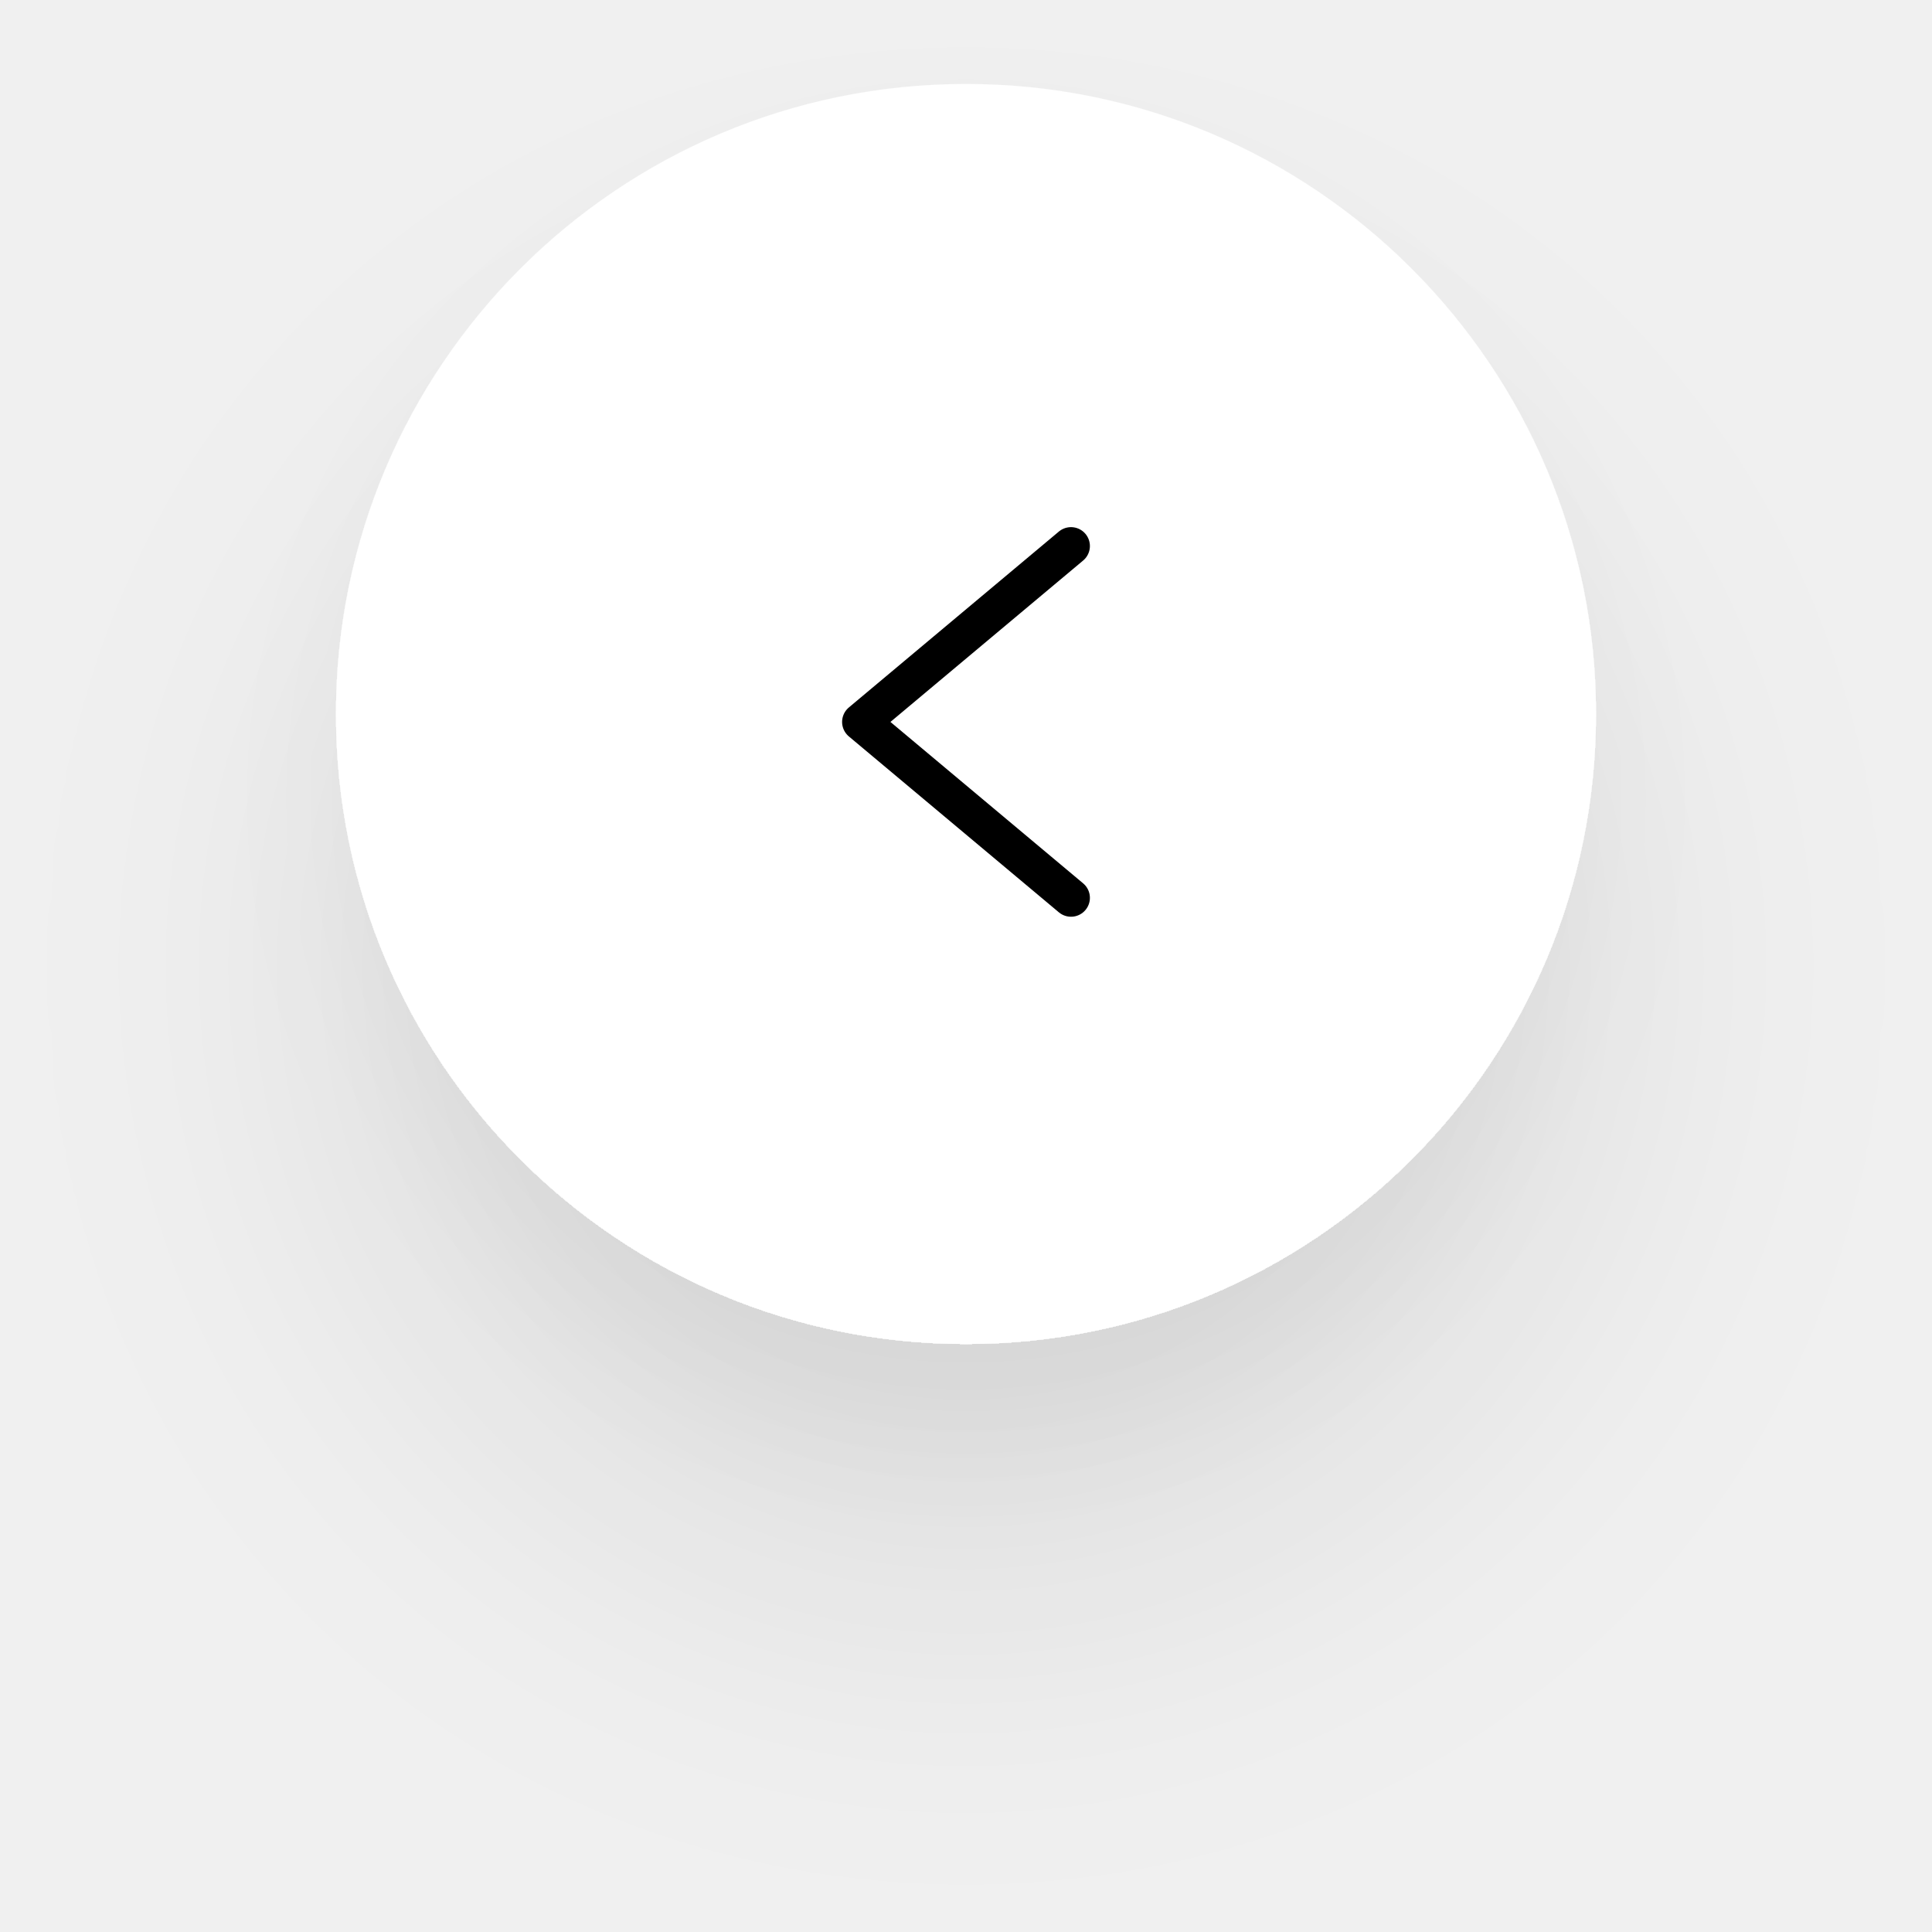
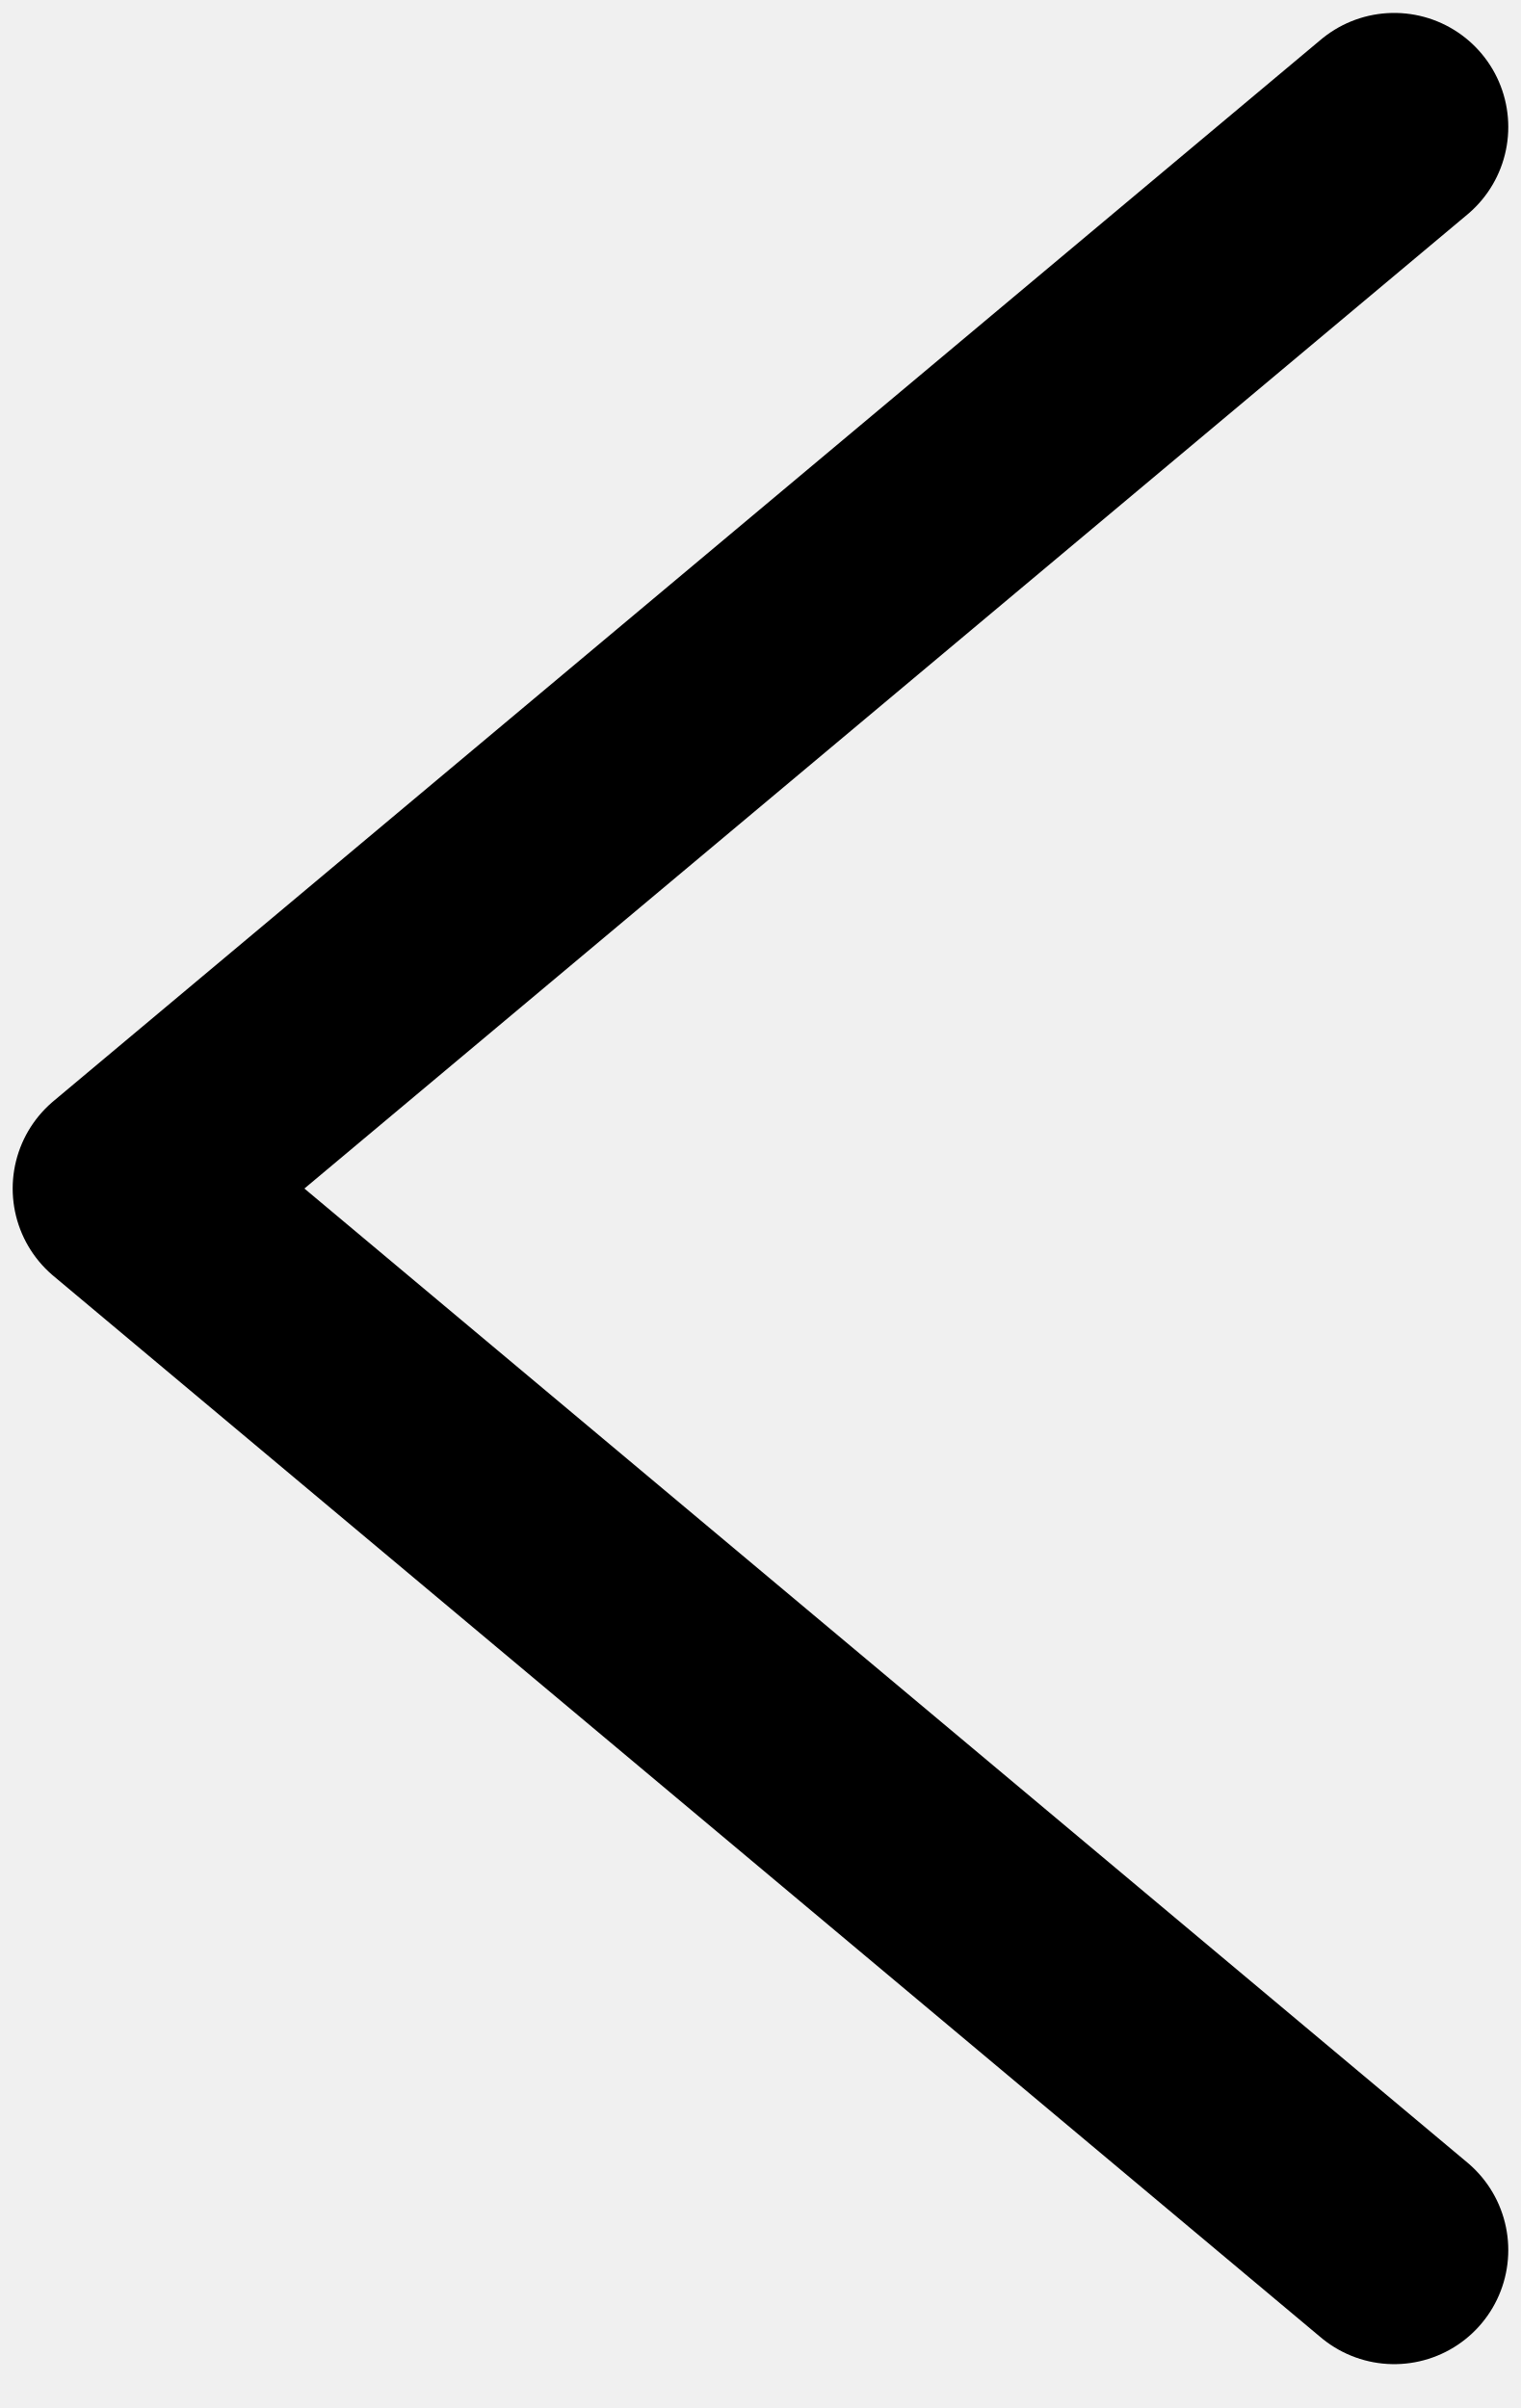
- <svg xmlns="http://www.w3.org/2000/svg" width="92" height="92" viewBox="0 0 92 92" fill="none">
-   <g filter="url(#filter0_dd_1562_25299)">
-     <circle cx="46" cy="34" r="30" fill="white" />
-     <path d="M51 26.002L41 34.378L51 42.754" stroke="black" stroke-width="1.8" stroke-linecap="round" stroke-linejoin="round" />
-   </g>
-   <defs>
-     <filter id="filter0_dd_1562_25299" x="0" y="0" width="92" height="92" filterUnits="userSpaceOnUse" color-interpolation-filters="sRGB">
-       <feFlood flood-opacity="0" result="BackgroundImageFix" />
-       <feColorMatrix in="SourceAlpha" type="matrix" values="0 0 0 0 0 0 0 0 0 0 0 0 0 0 0 0 0 0 127 0" result="hardAlpha" />
-       <feOffset dy="4" />
-       <feGaussianBlur stdDeviation="3" />
-       <feComposite in2="hardAlpha" operator="out" />
-       <feColorMatrix type="matrix" values="0 0 0 0 0 0 0 0 0 0 0 0 0 0 0 0 0 0 0.03 0" />
-       <feBlend mode="normal" in2="BackgroundImageFix" result="effect1_dropShadow_1562_25299" />
-       <feColorMatrix in="SourceAlpha" type="matrix" values="0 0 0 0 0 0 0 0 0 0 0 0 0 0 0 0 0 0 127 0" result="hardAlpha" />
-       <feOffset dy="12" />
-       <feGaussianBlur stdDeviation="8" />
-       <feComposite in2="hardAlpha" operator="out" />
-       <feColorMatrix type="matrix" values="0 0 0 0 0 0 0 0 0 0 0 0 0 0 0 0 0 0 0.08 0" />
-       <feBlend mode="normal" in2="effect1_dropShadow_1562_25299" result="effect2_dropShadow_1562_25299" />
-       <feBlend mode="normal" in="SourceGraphic" in2="effect2_dropShadow_1562_25299" result="shape" />
-     </filter>
-   </defs>
+ <svg xmlns="http://www.w3.org/2000/svg" width="12" height="19" viewBox="0 0 12 19" fill="none">
+   <path d="M11 1.002L1 9.378L11 17.754" stroke="black" stroke-width="1.8" stroke-linecap="round" stroke-linejoin="round" />
</svg>
